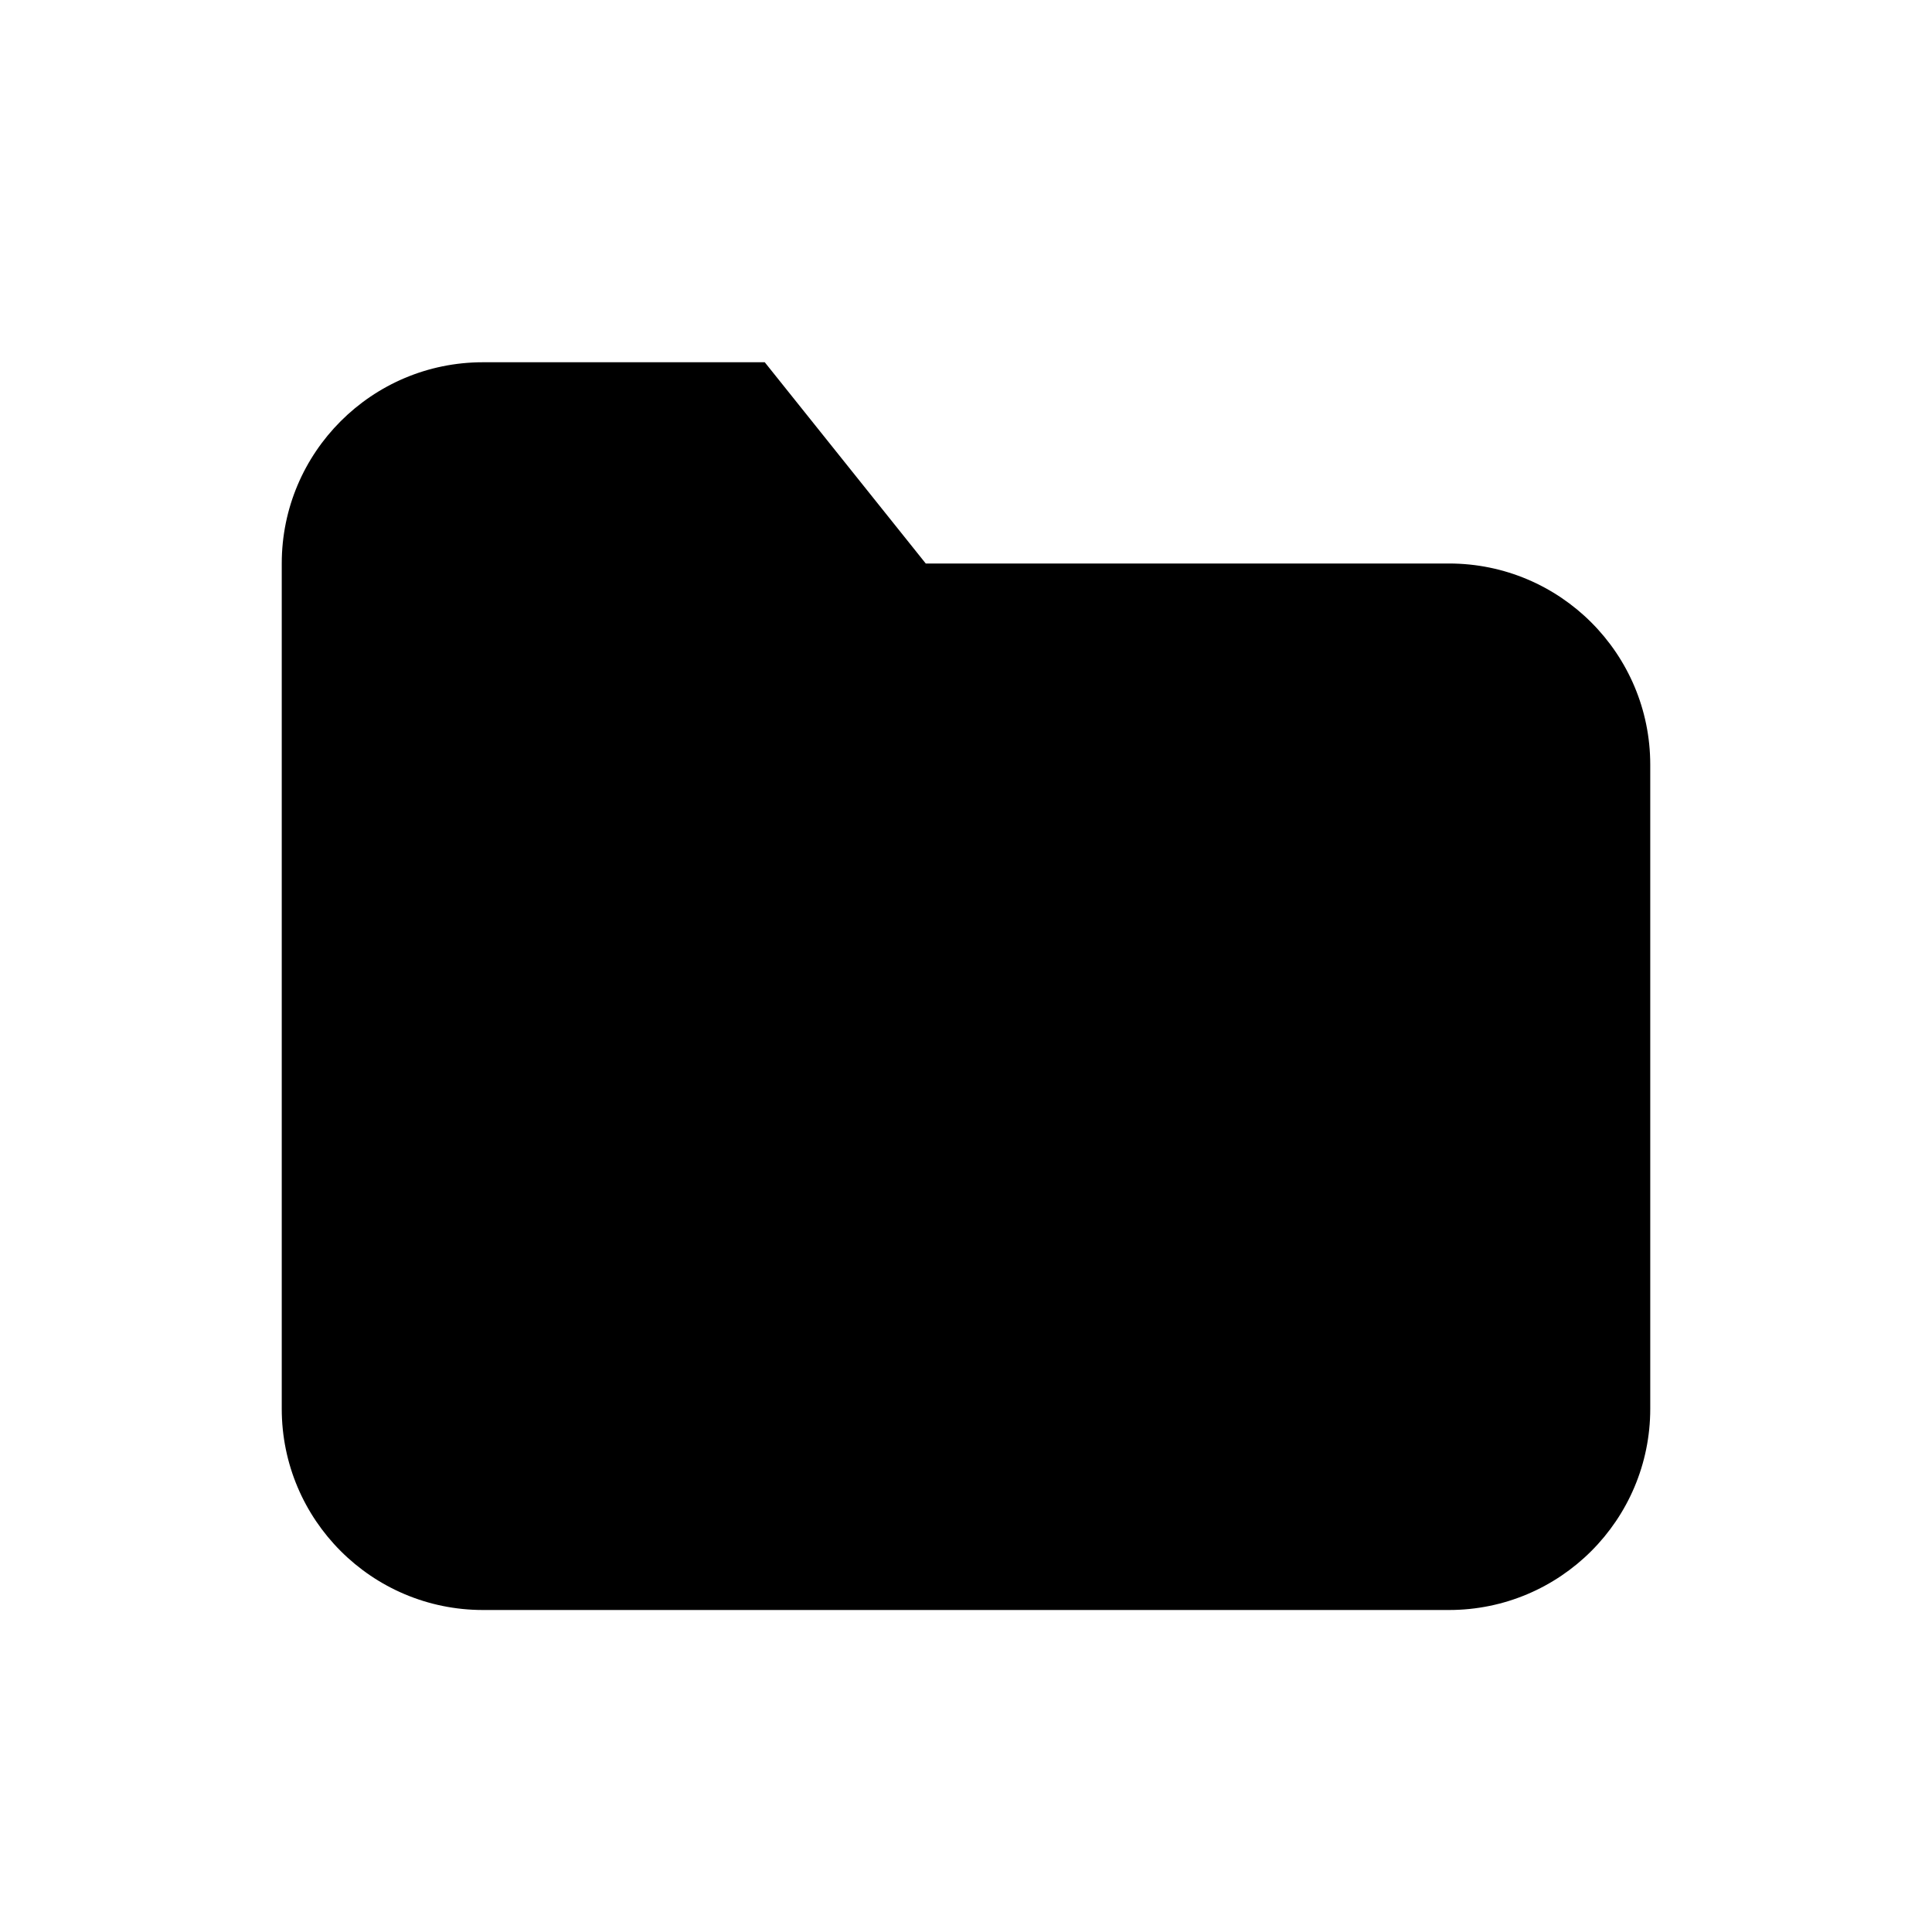
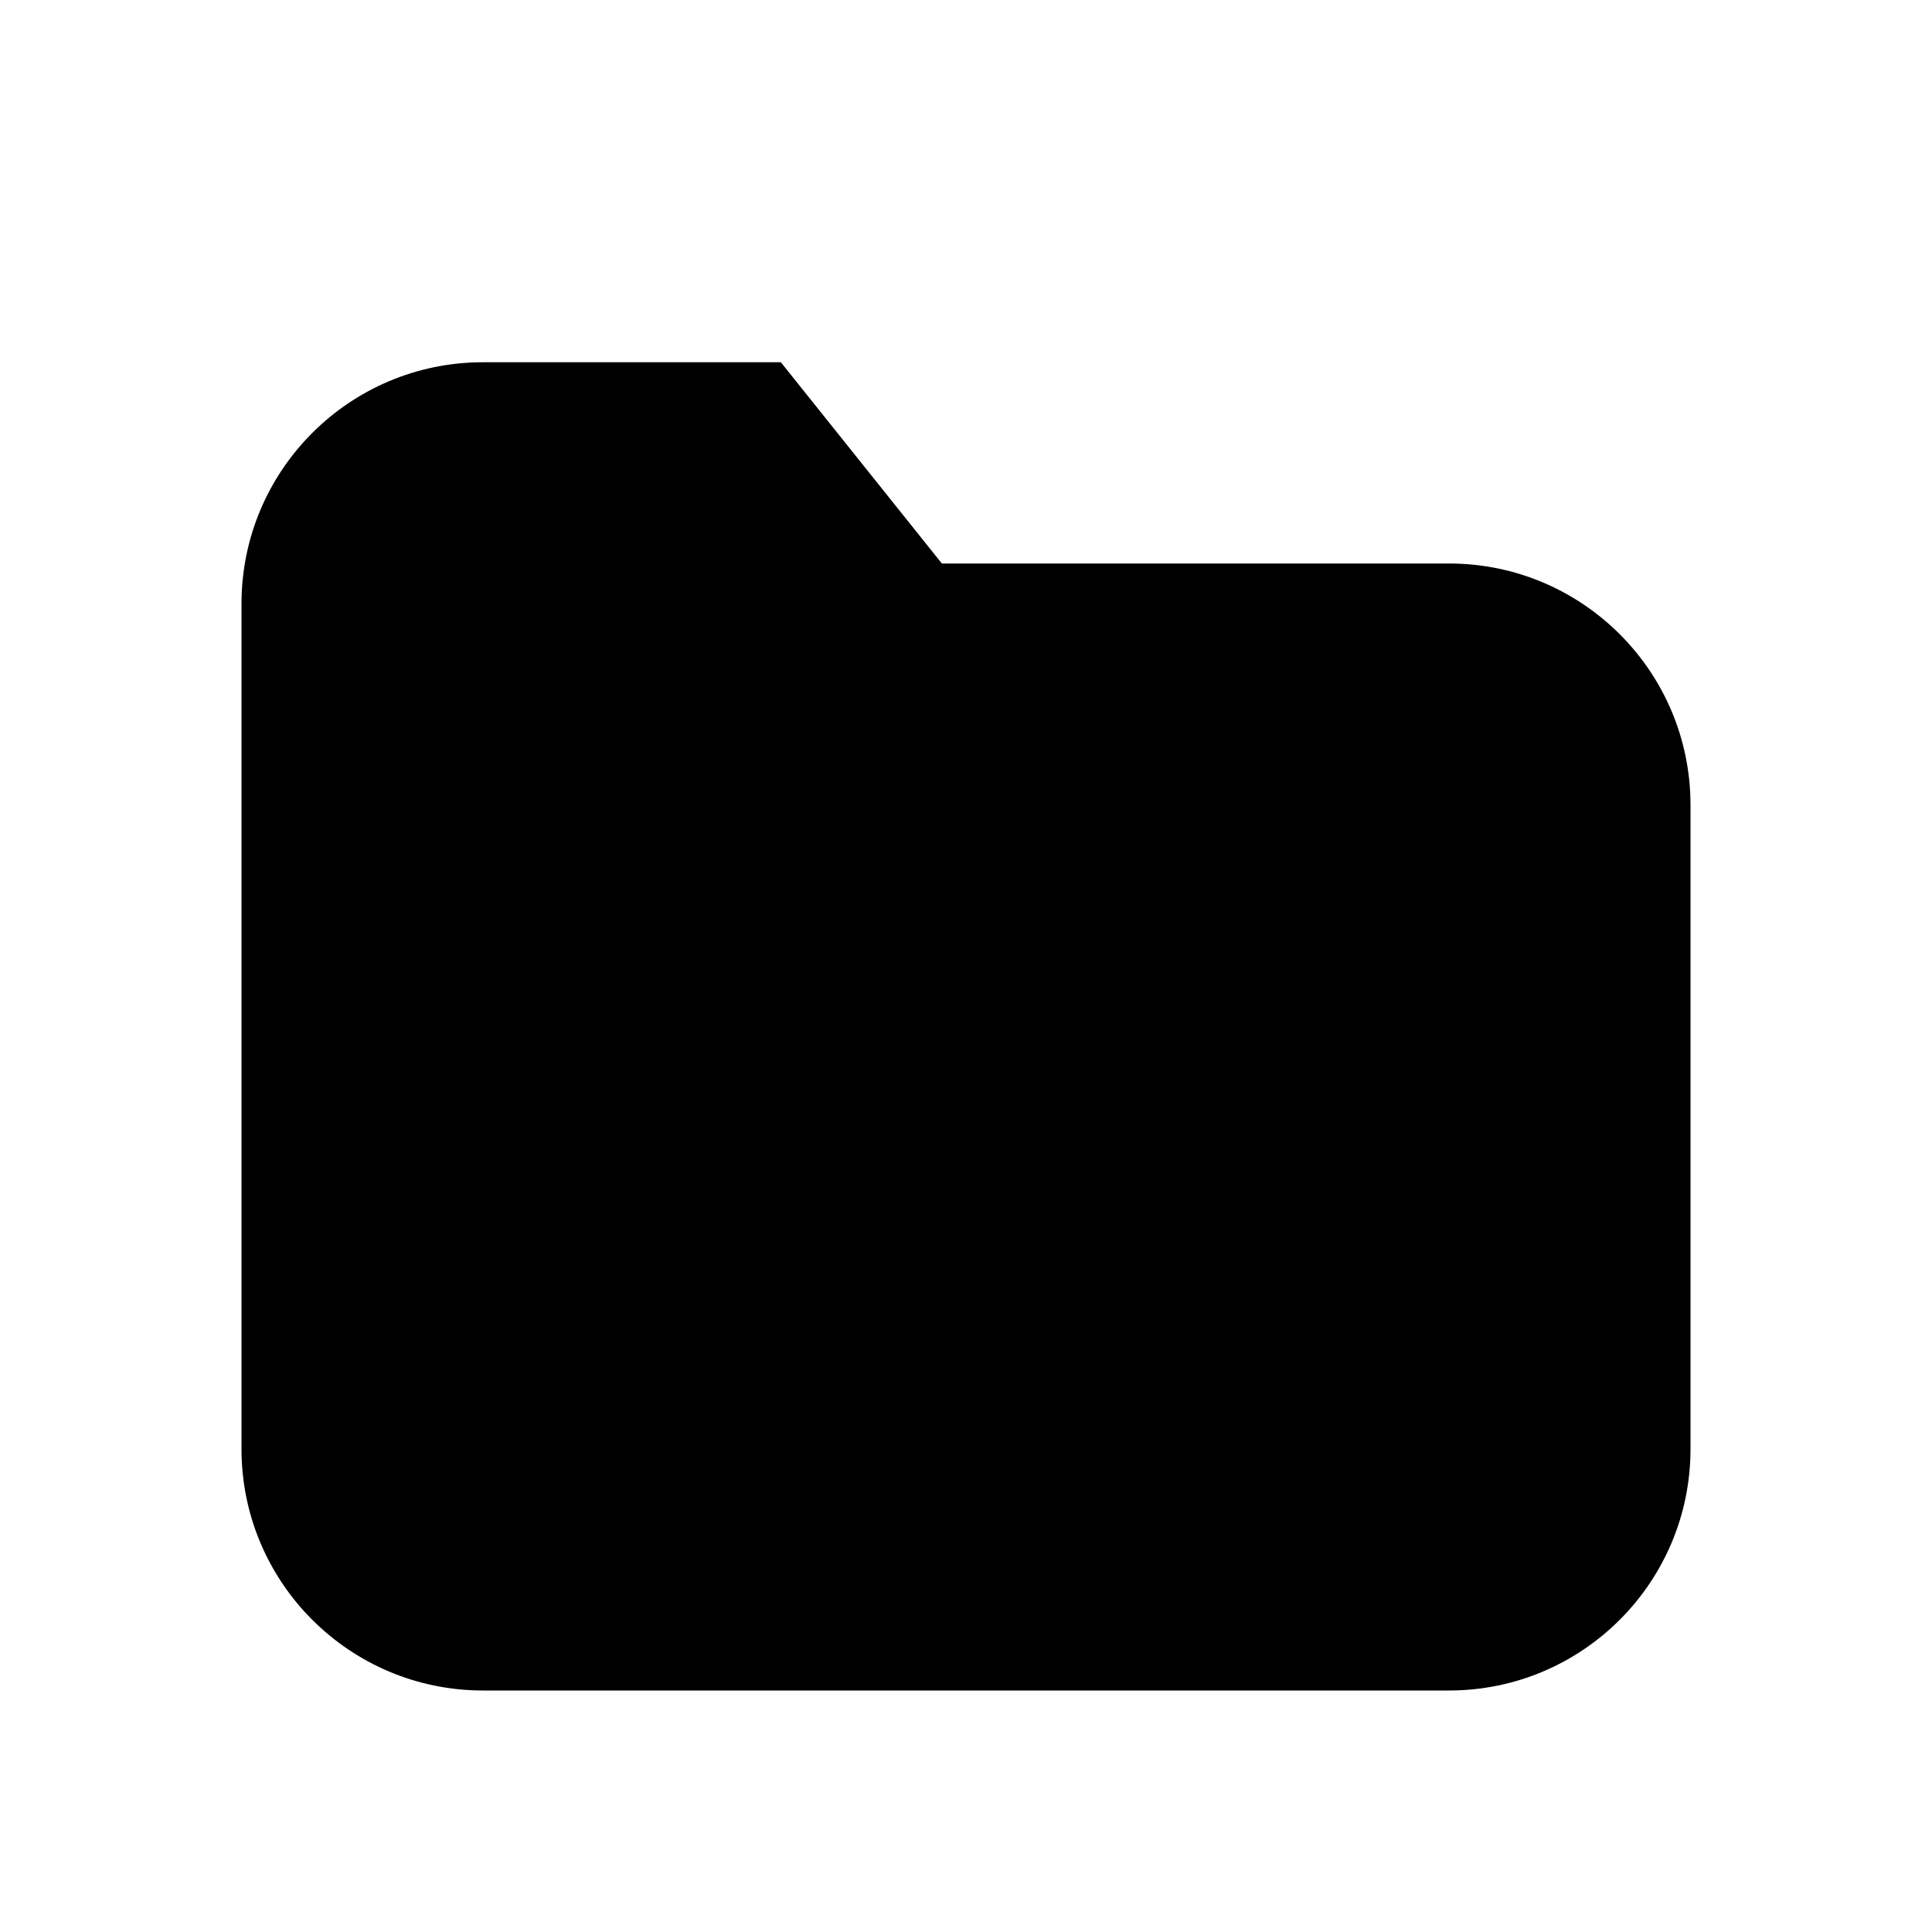
- <svg xmlns="http://www.w3.org/2000/svg" viewBox="0 0 24 24" data-gesture="nod">
-   <path d="M3.5 7A2.5 2.5 0 0 1 6 4.5h3.5l2 2.5H18a2.5 2.5 0 0 1 2.5 2.5v8A2.5 2.5 0 0 1 18 20H6a2.5 2.5 0 0 1-2.5-2.5Z" class="pk-body" />
-   <circle cx="10" cy="13.2" r="1.15" class="pk-eye" />
-   <circle cx="14" cy="13.2" r="1.15" class="pk-eye pk-wink" />
-   <ellipse cx="8.4" cy="15.2" rx="1.1" ry=".6" class="pk-blush" />
-   <ellipse cx="15.6" cy="15.2" rx="1.1" ry=".6" class="pk-blush" />
+ <svg xmlns="http://www.w3.org/2000/svg" viewBox="0 0 24 24" data-gesture="nod" data-voice="thock">
+   <path d="M3 7.5a3 3 0 0 1 3-3h3.7l2 2.5H18a3 3 0 0 1 3 3v8a3 3 0 0 1-3 3H6a3 3 0 0 1-3-3Z" class="pk-body" />
+   <circle cx="9.75" cy="13.8" r="1.3" class="pk-eye" />
+   <circle cx="14.25" cy="13.8" r="1.3" class="pk-eye pk-wink" />
+   <ellipse cx="8.05" cy="15.9" rx="1.1" ry=".6" class="pk-blush" />
+   <ellipse cx="15.95" cy="15.9" rx="1.1" ry=".6" class="pk-blush" />
</svg>
